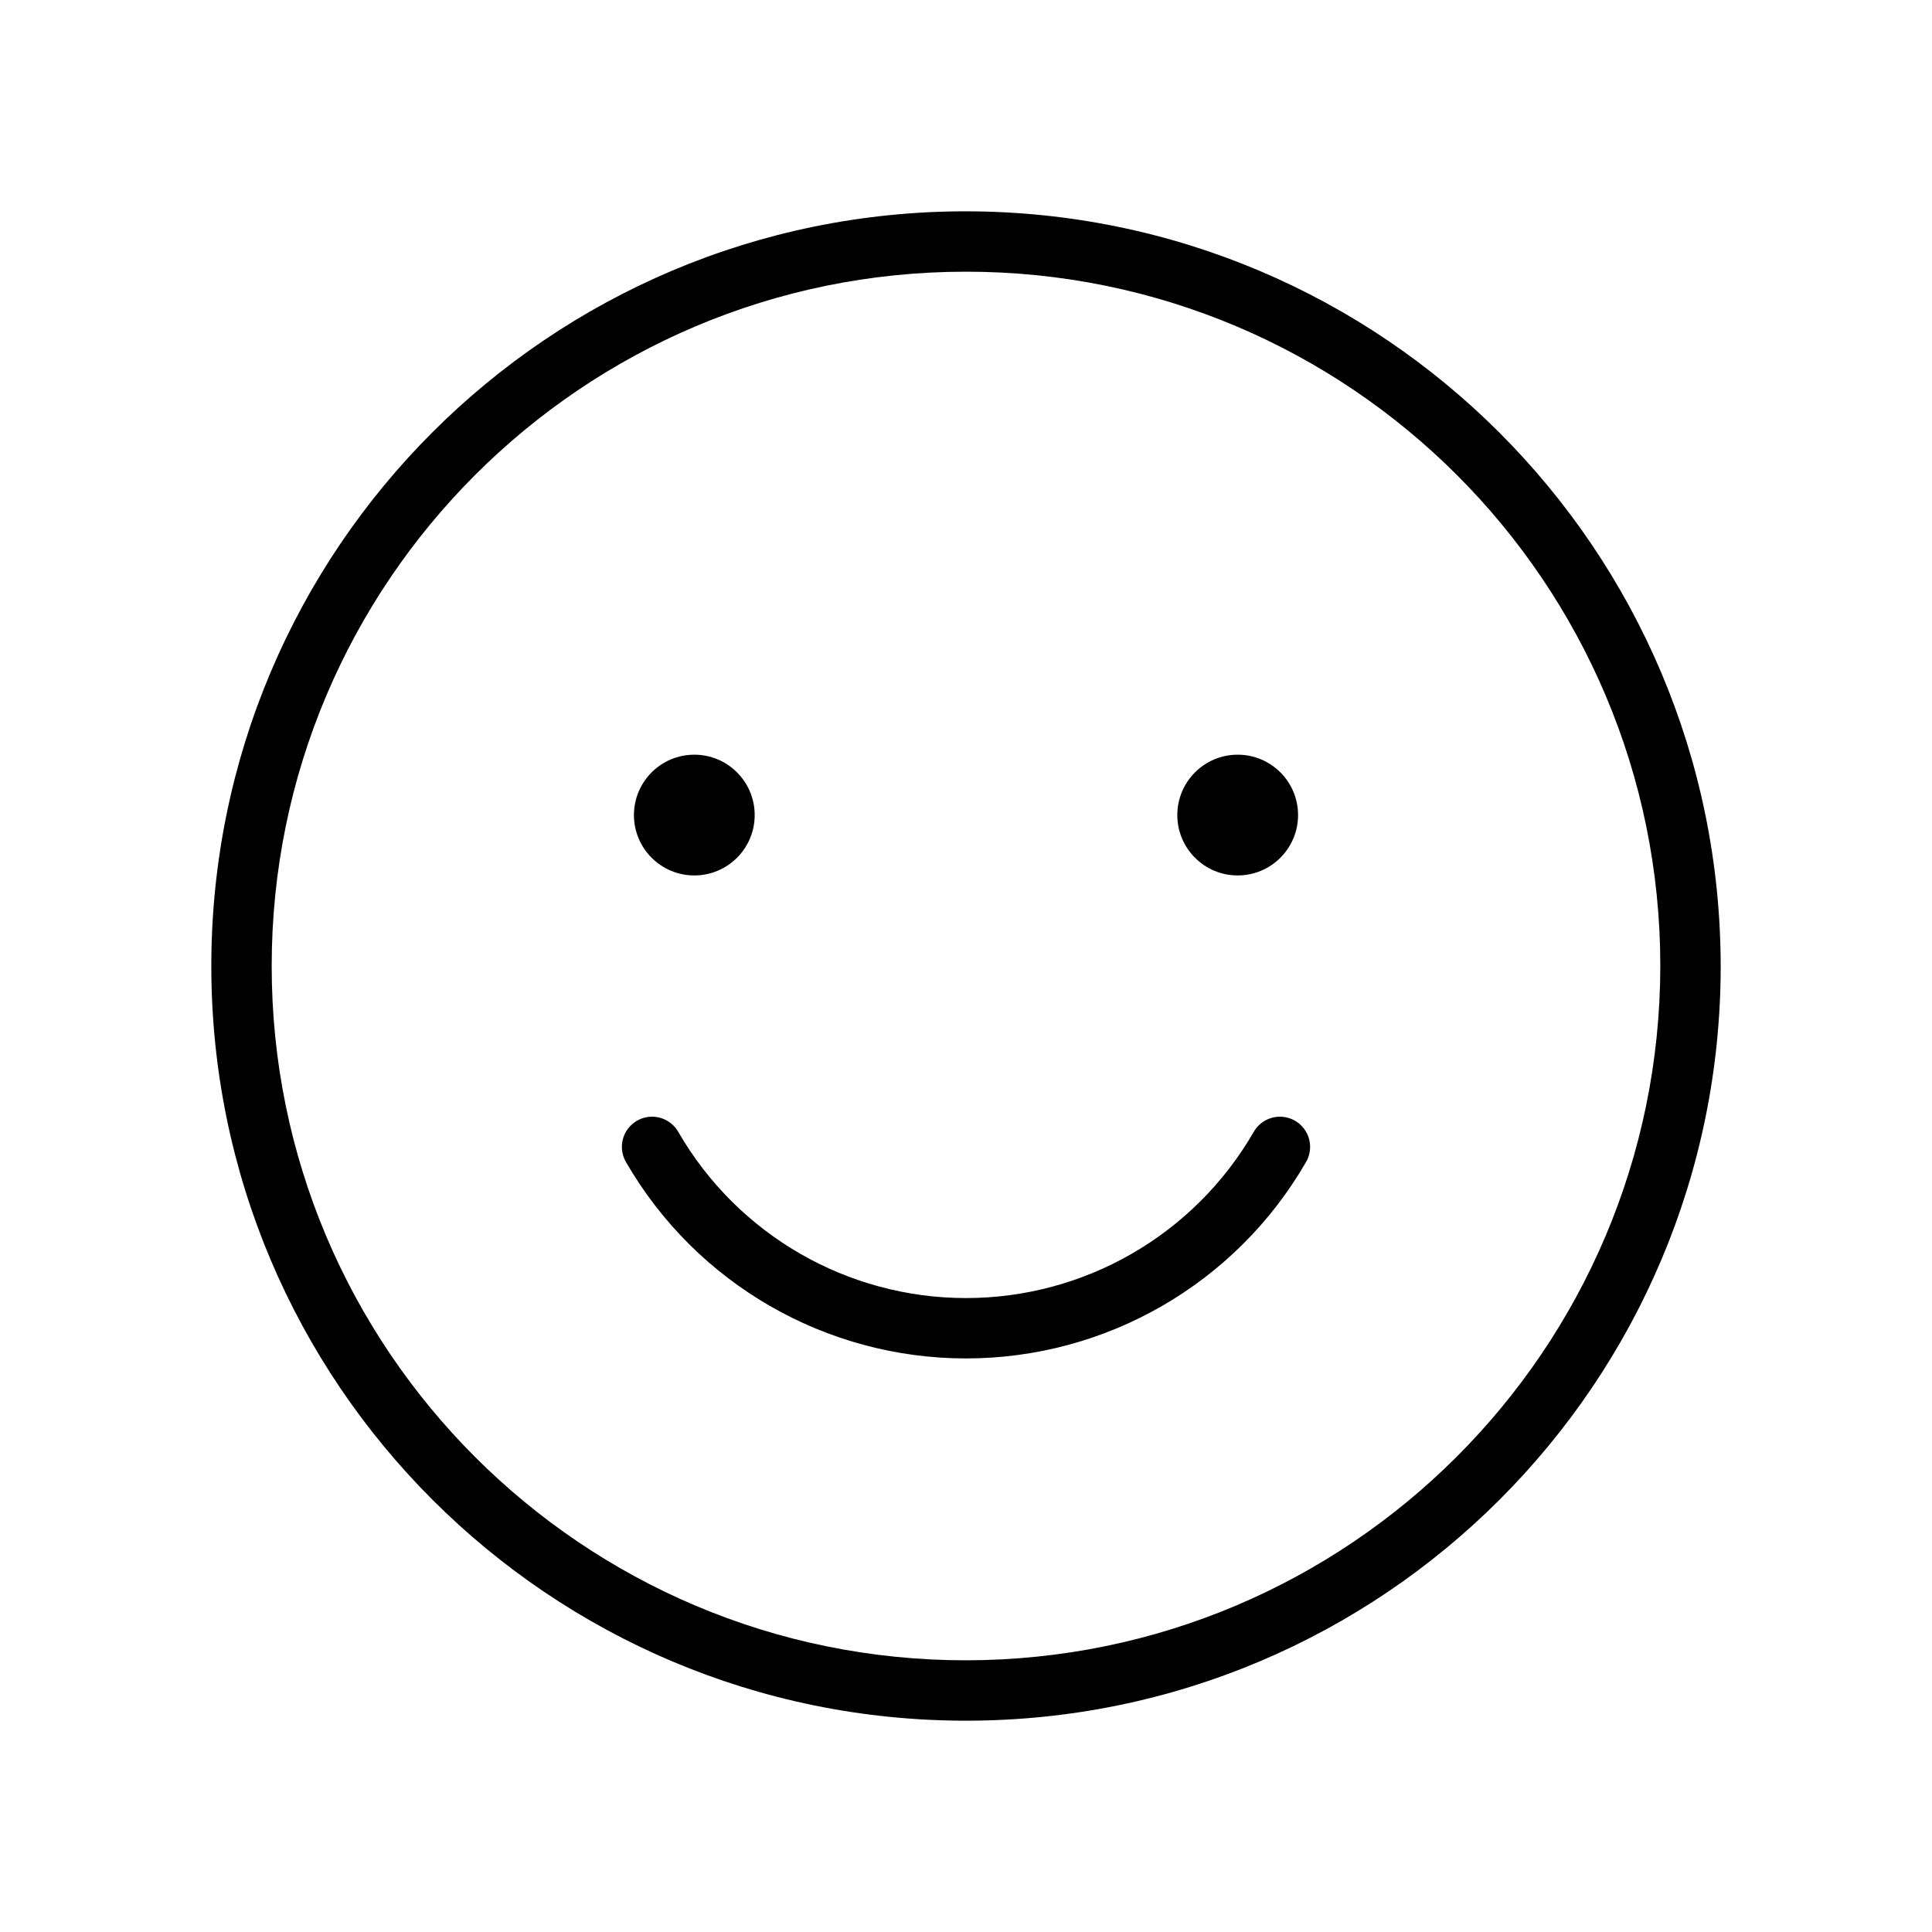
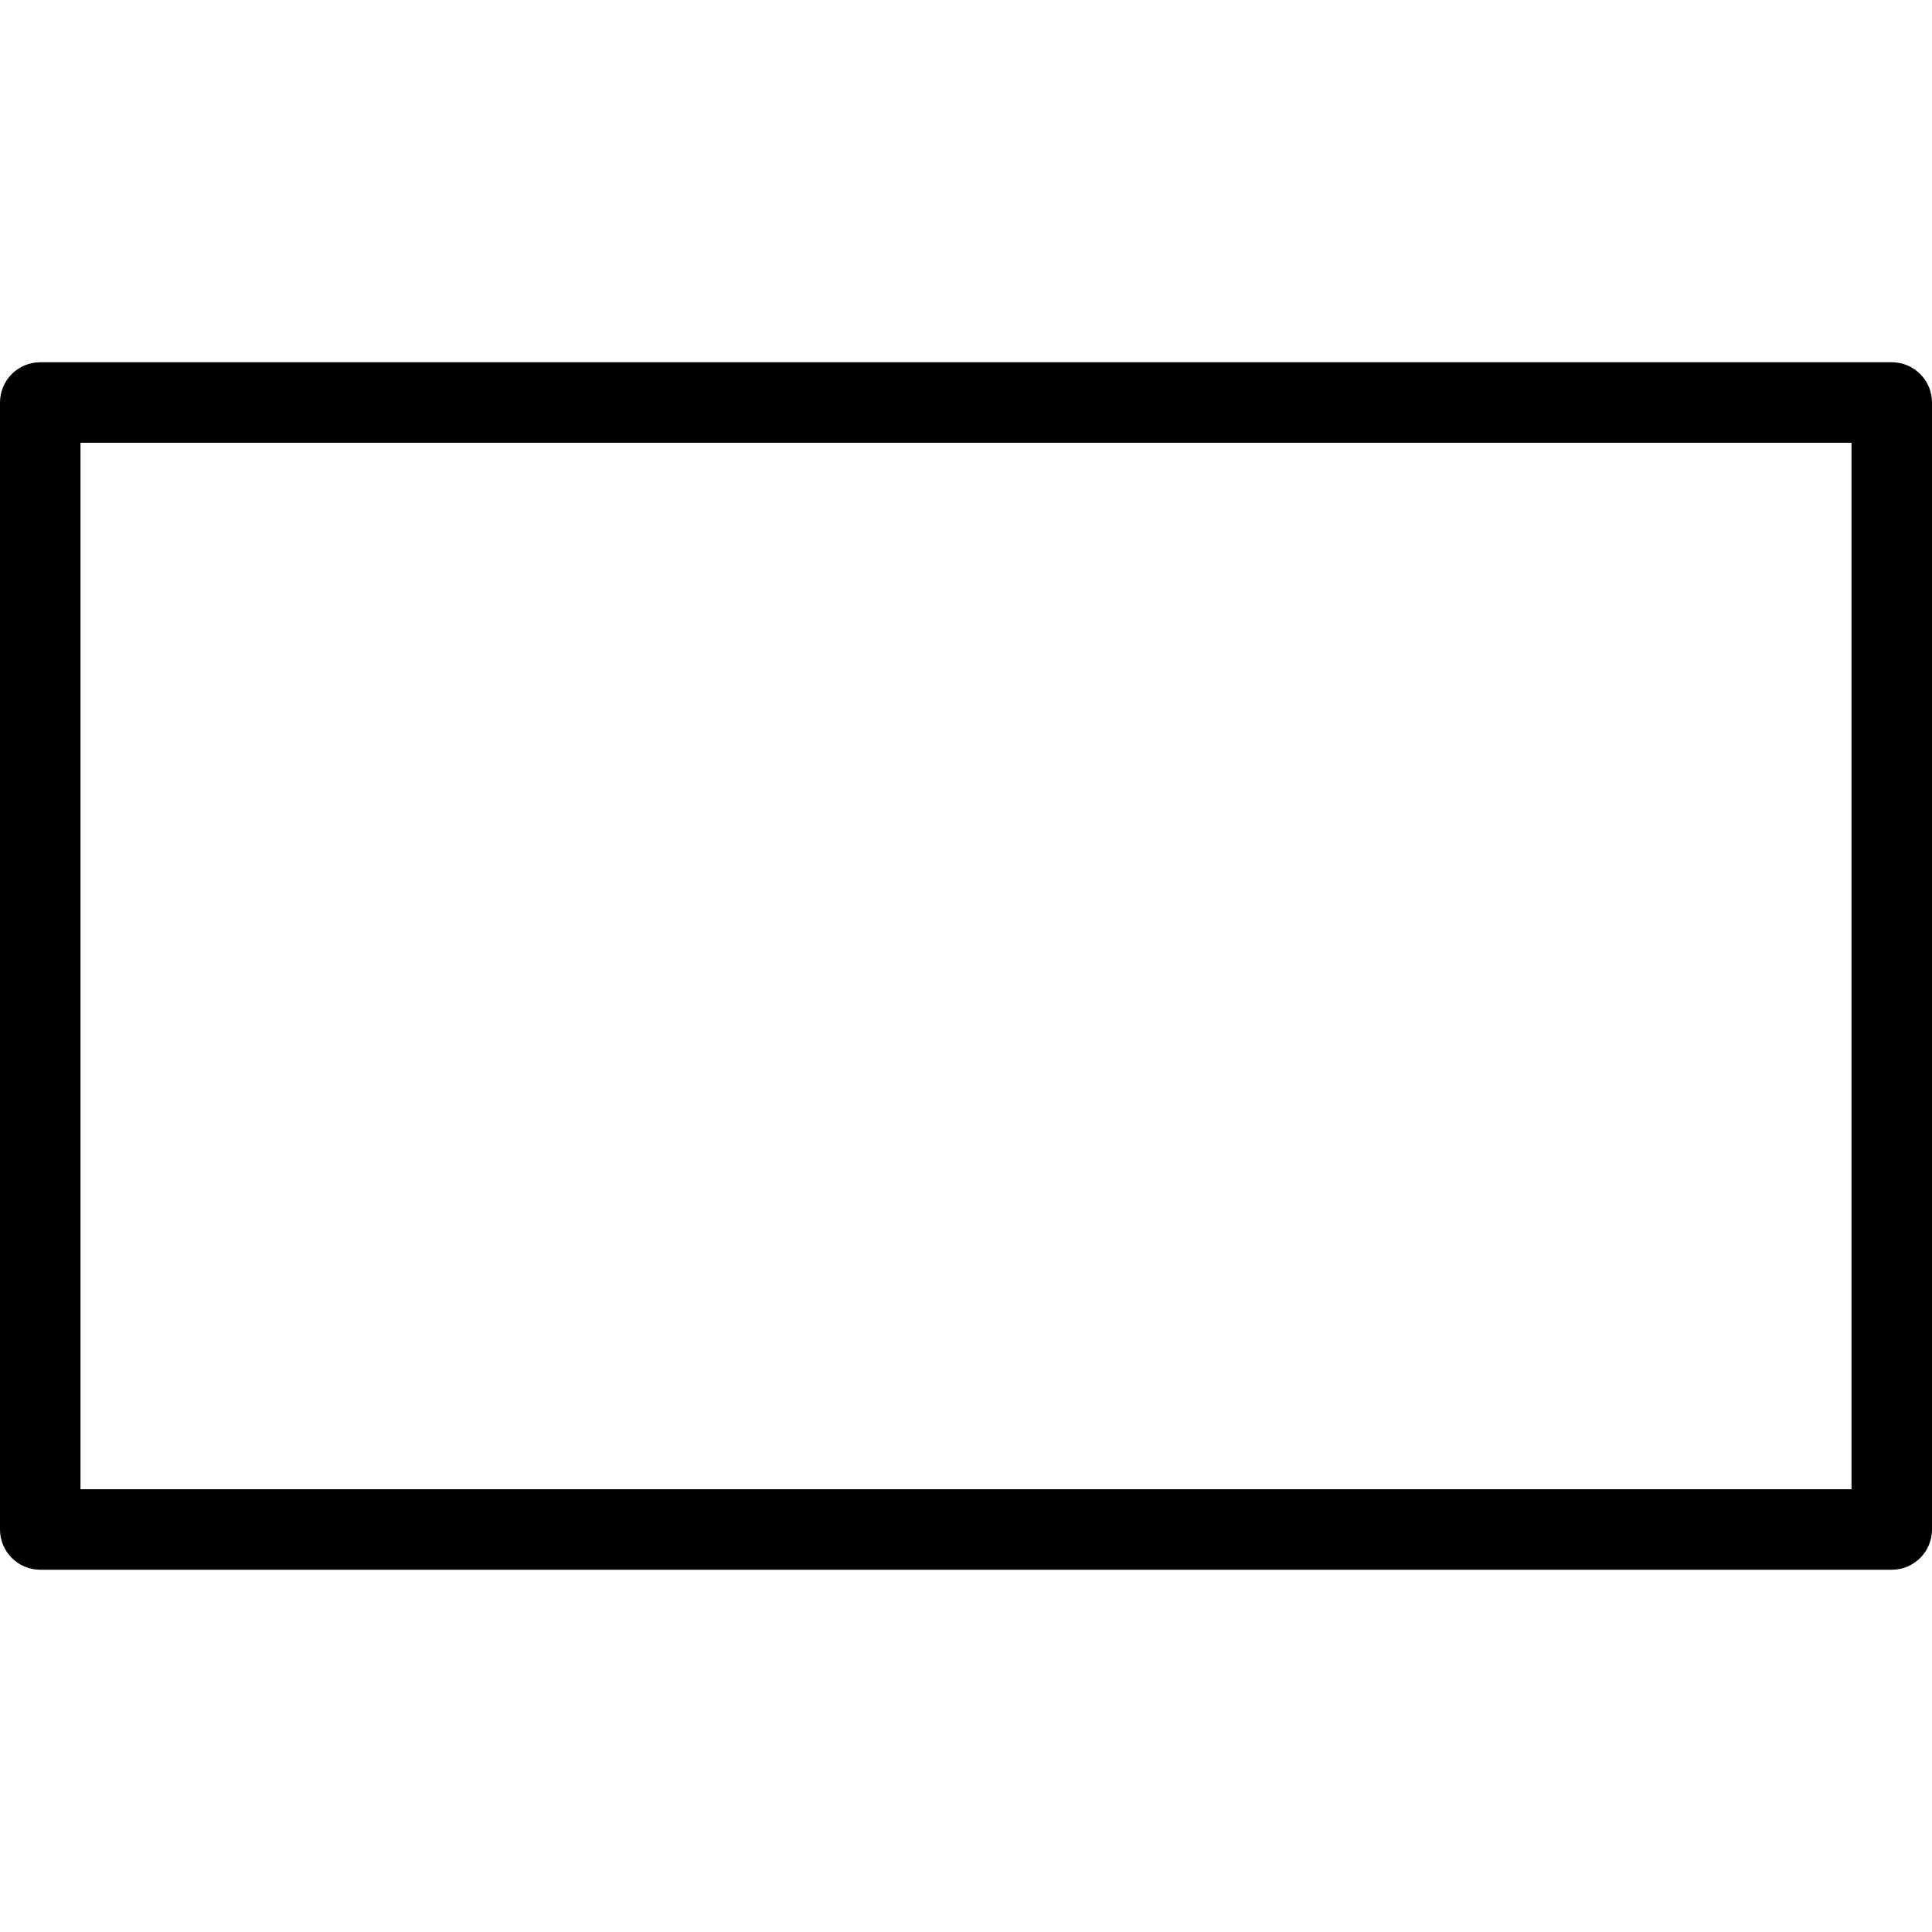
- <svg xmlns="http://www.w3.org/2000/svg" width="800" height="800" viewBox="0 0 256 256">
-   <path d="M128 28a100 100 0 1 0 100 100A100.113 100.113 0 0 0 128 28Zm0 192a92 92 0 1 1 92-92 92.104 92.104 0 0 1-92 92ZM84 108a8 8 0 1 1 8 8 8 8 0 0 1-8-8Zm72 0a8 8 0 1 1 8 8 8 8 0 0 1-8-8Zm17.042 46a52.016 52.016 0 0 1-90.084 0 4 4 0 1 1 6.925-4.005 44.016 44.016 0 0 0 76.234 0 4 4 0 1 1 6.925 4.005Z" />
+ <svg xmlns="http://www.w3.org/2000/svg" fill="#000000" height="800px" width="800px" version="1.1" id="Layer_1" viewBox="0 0 512 512" xml:space="preserve">
+   <g>
+     <g>
+       <path d="M501.333,96H10.667C4.779,96,0,100.779,0,106.667v298.667C0,411.221,4.779,416,10.667,416h490.667    c5.888,0,10.667-4.779,10.667-10.667V106.667C512,100.779,507.221,96,501.333,96z M490.667,394.667H21.333V117.333h469.333    V394.667z" />
+     </g>
+   </g>
</svg>
